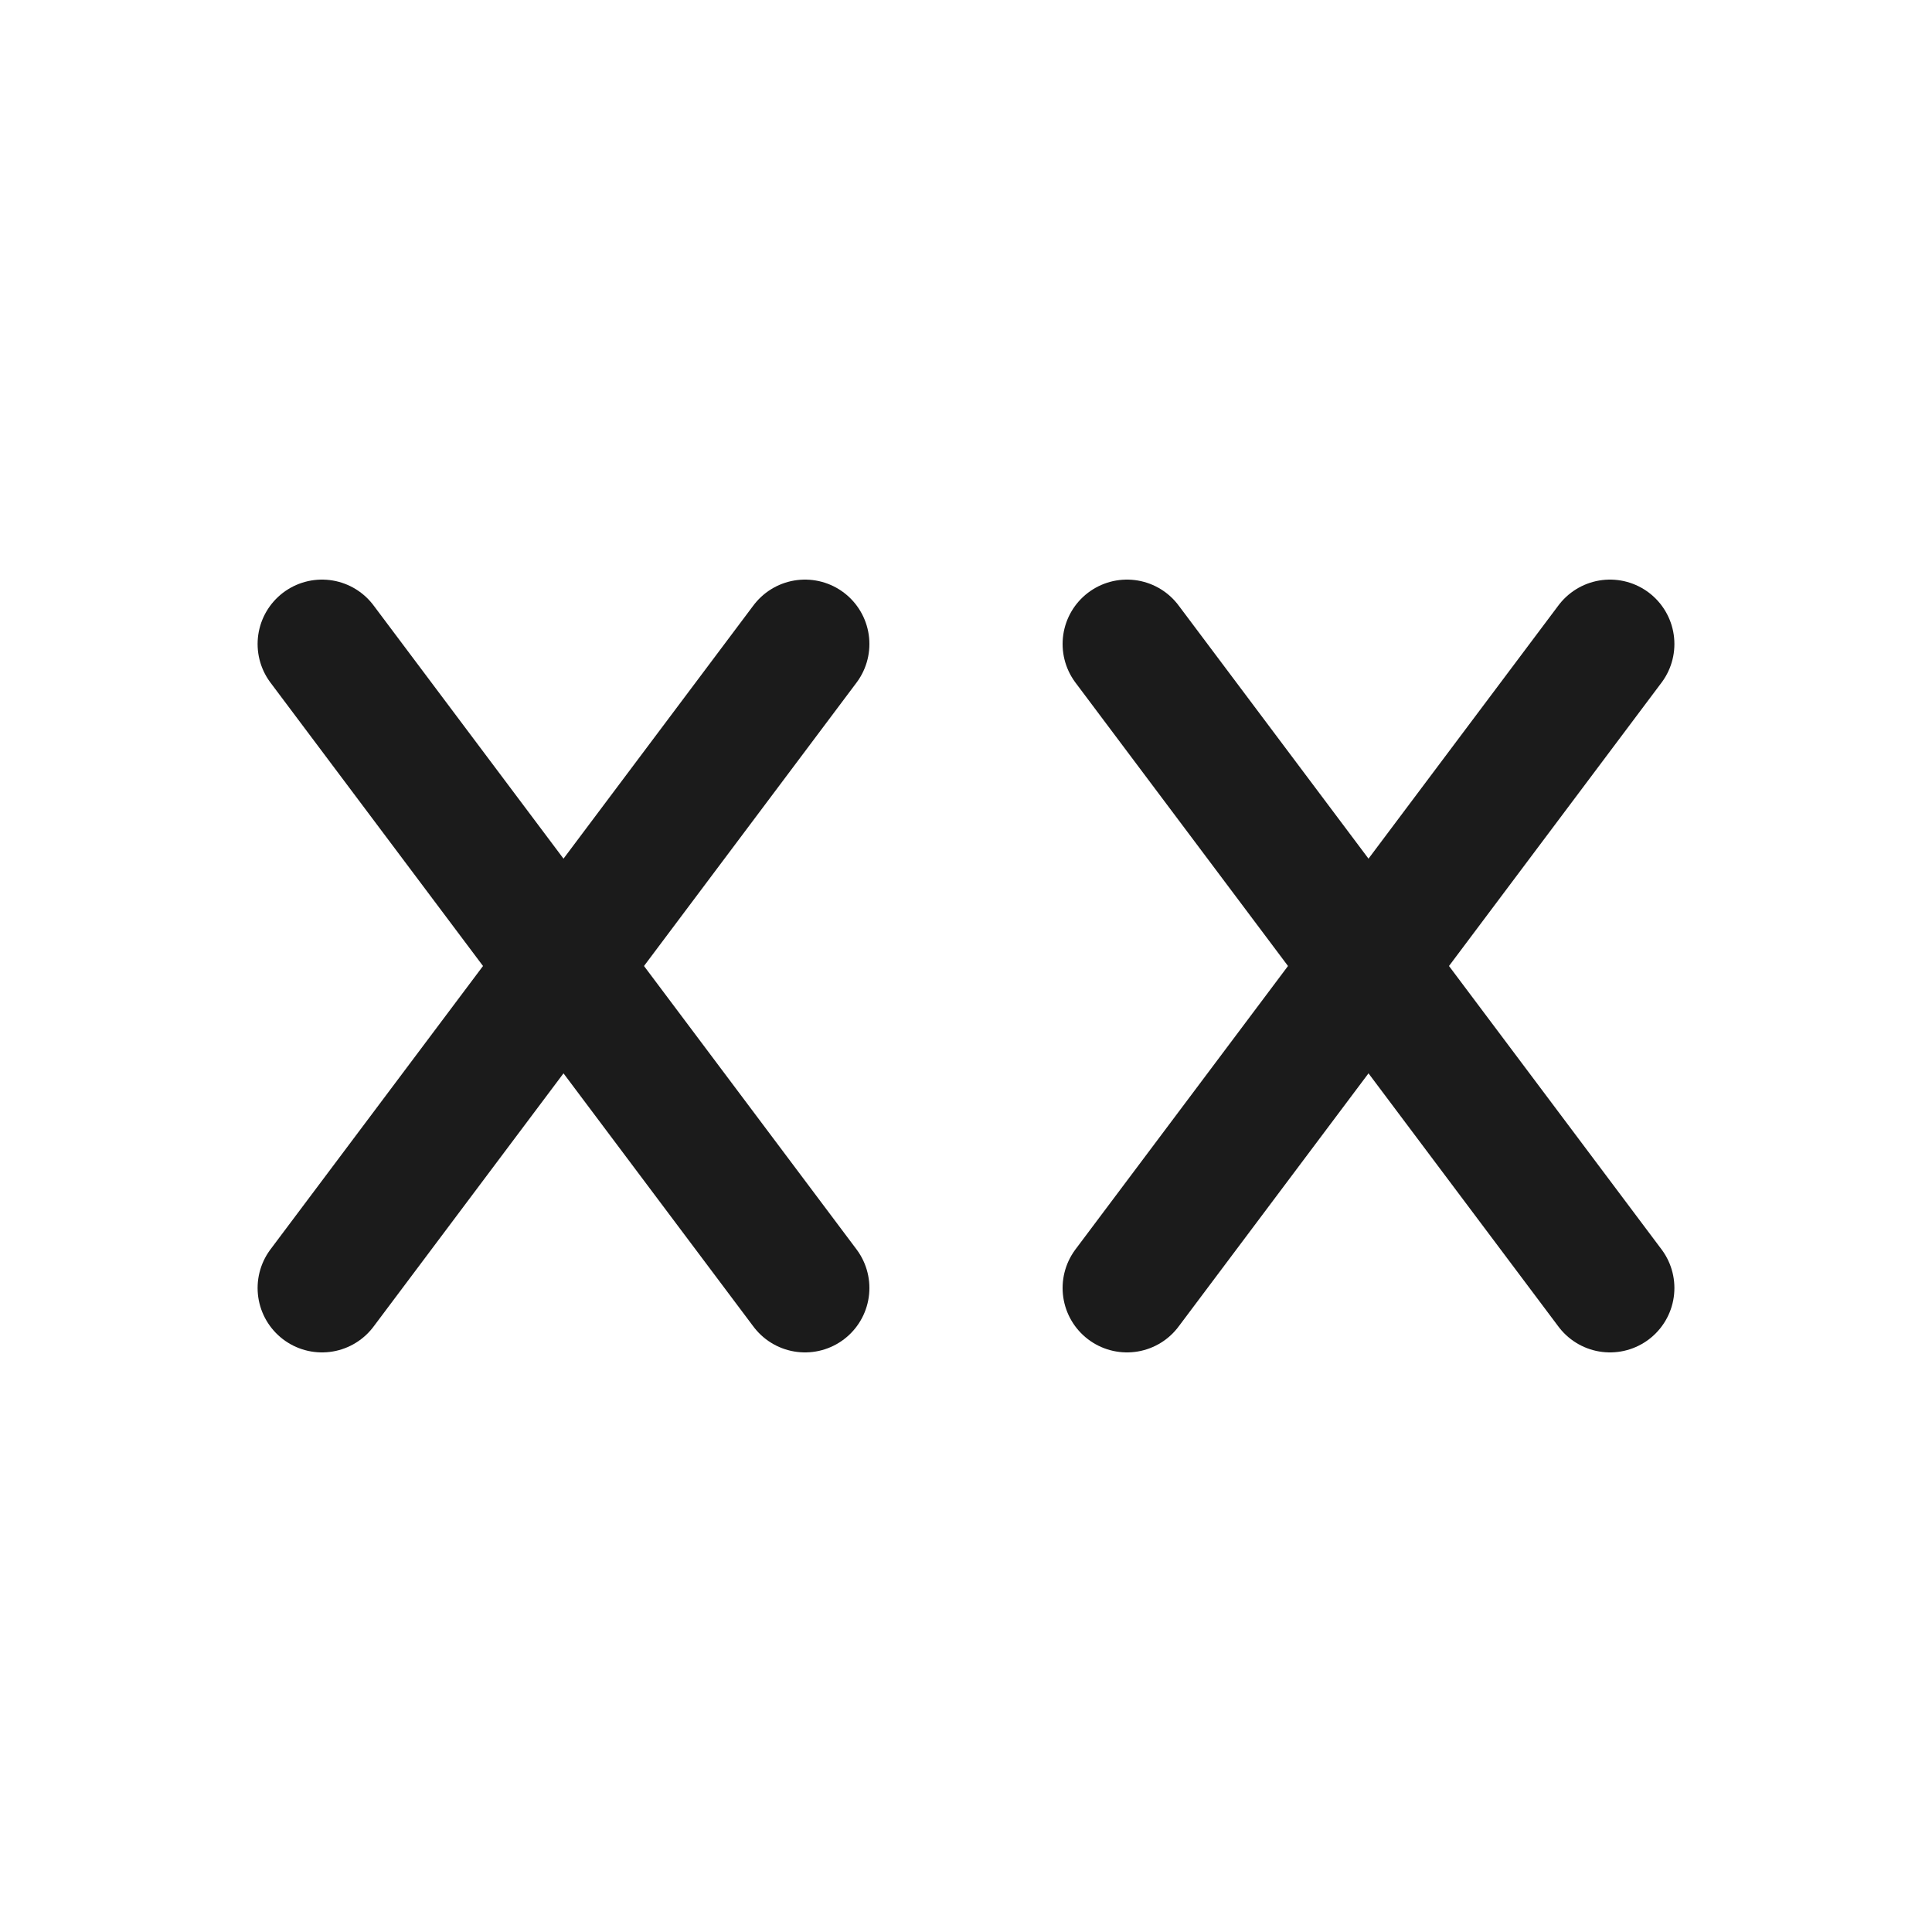
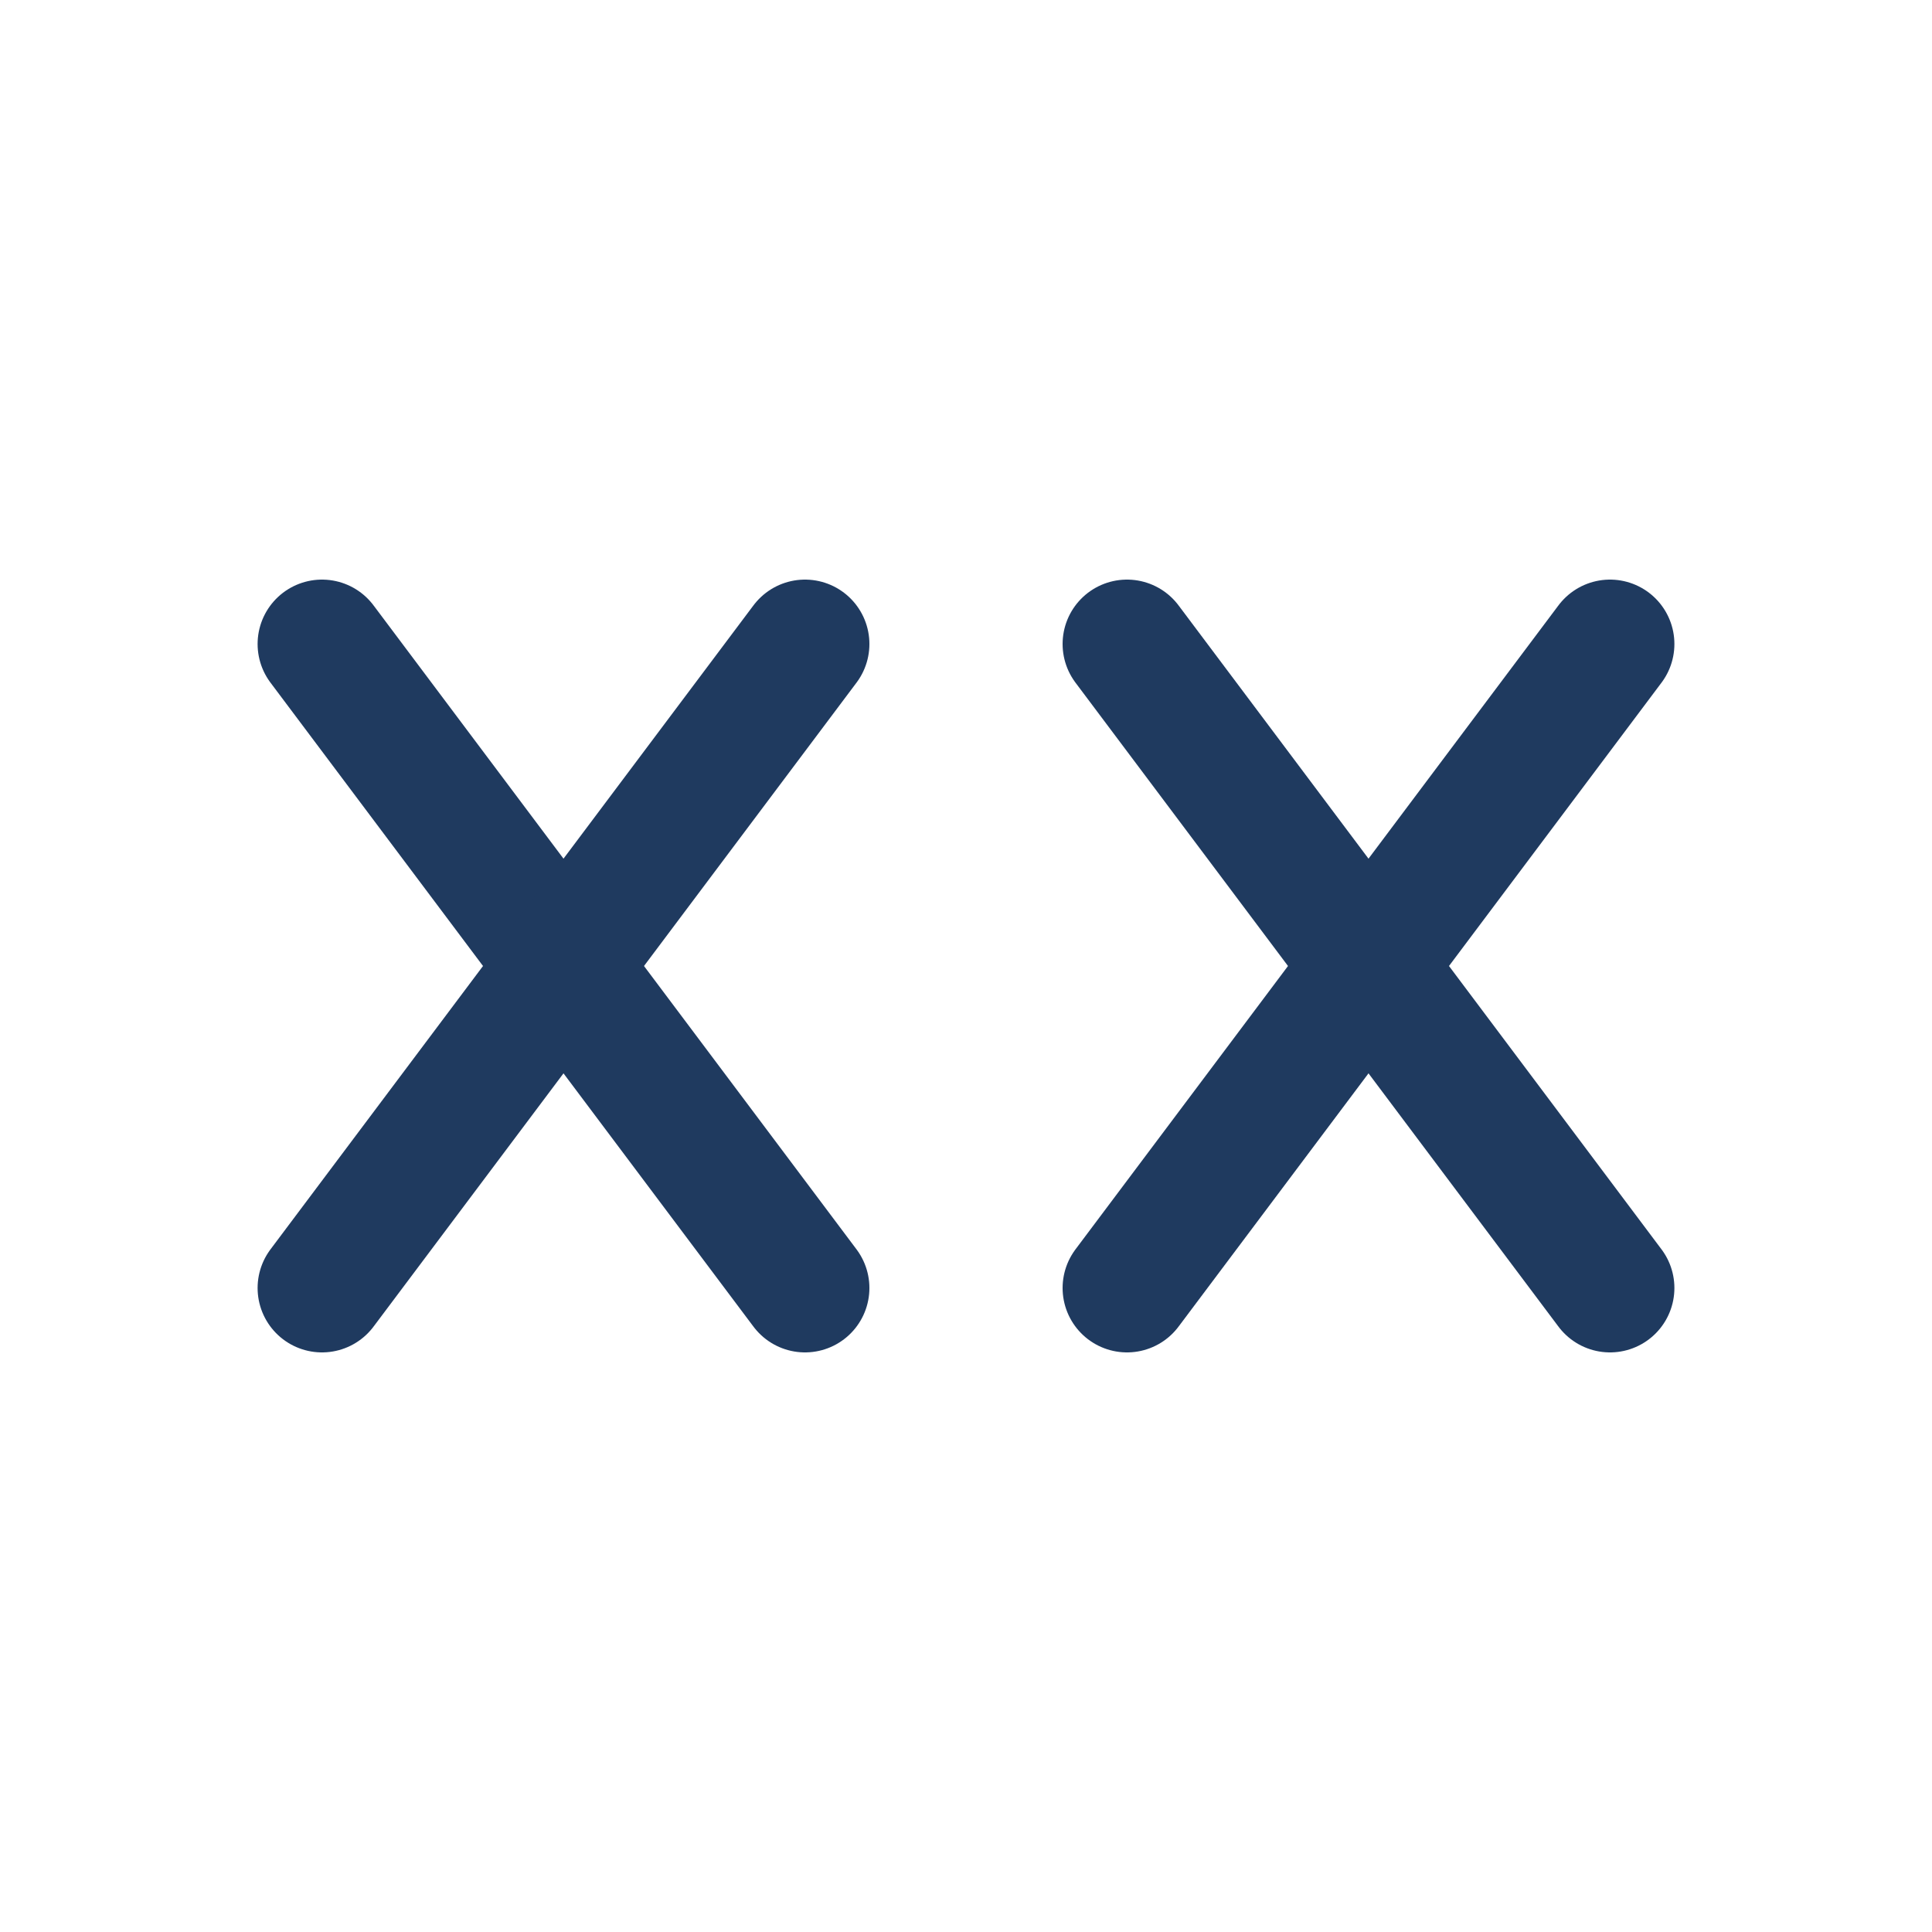
<svg xmlns="http://www.w3.org/2000/svg" viewBox="0 0 24 24" width="24" height="24">
-   <g fill="none" stroke="#1b1b1b" stroke-width="1.6" stroke-linecap="round">
+   <g fill="none" stroke="#1f3a5f" stroke-width="1.6" stroke-linecap="round">
    <path d="M4,8 L10,16" />
    <path d="M10,8 L4,16" />
    <path d="M14,8 L20,16" />
    <path d="M20,8 L14,16" />
  </g>
</svg>
